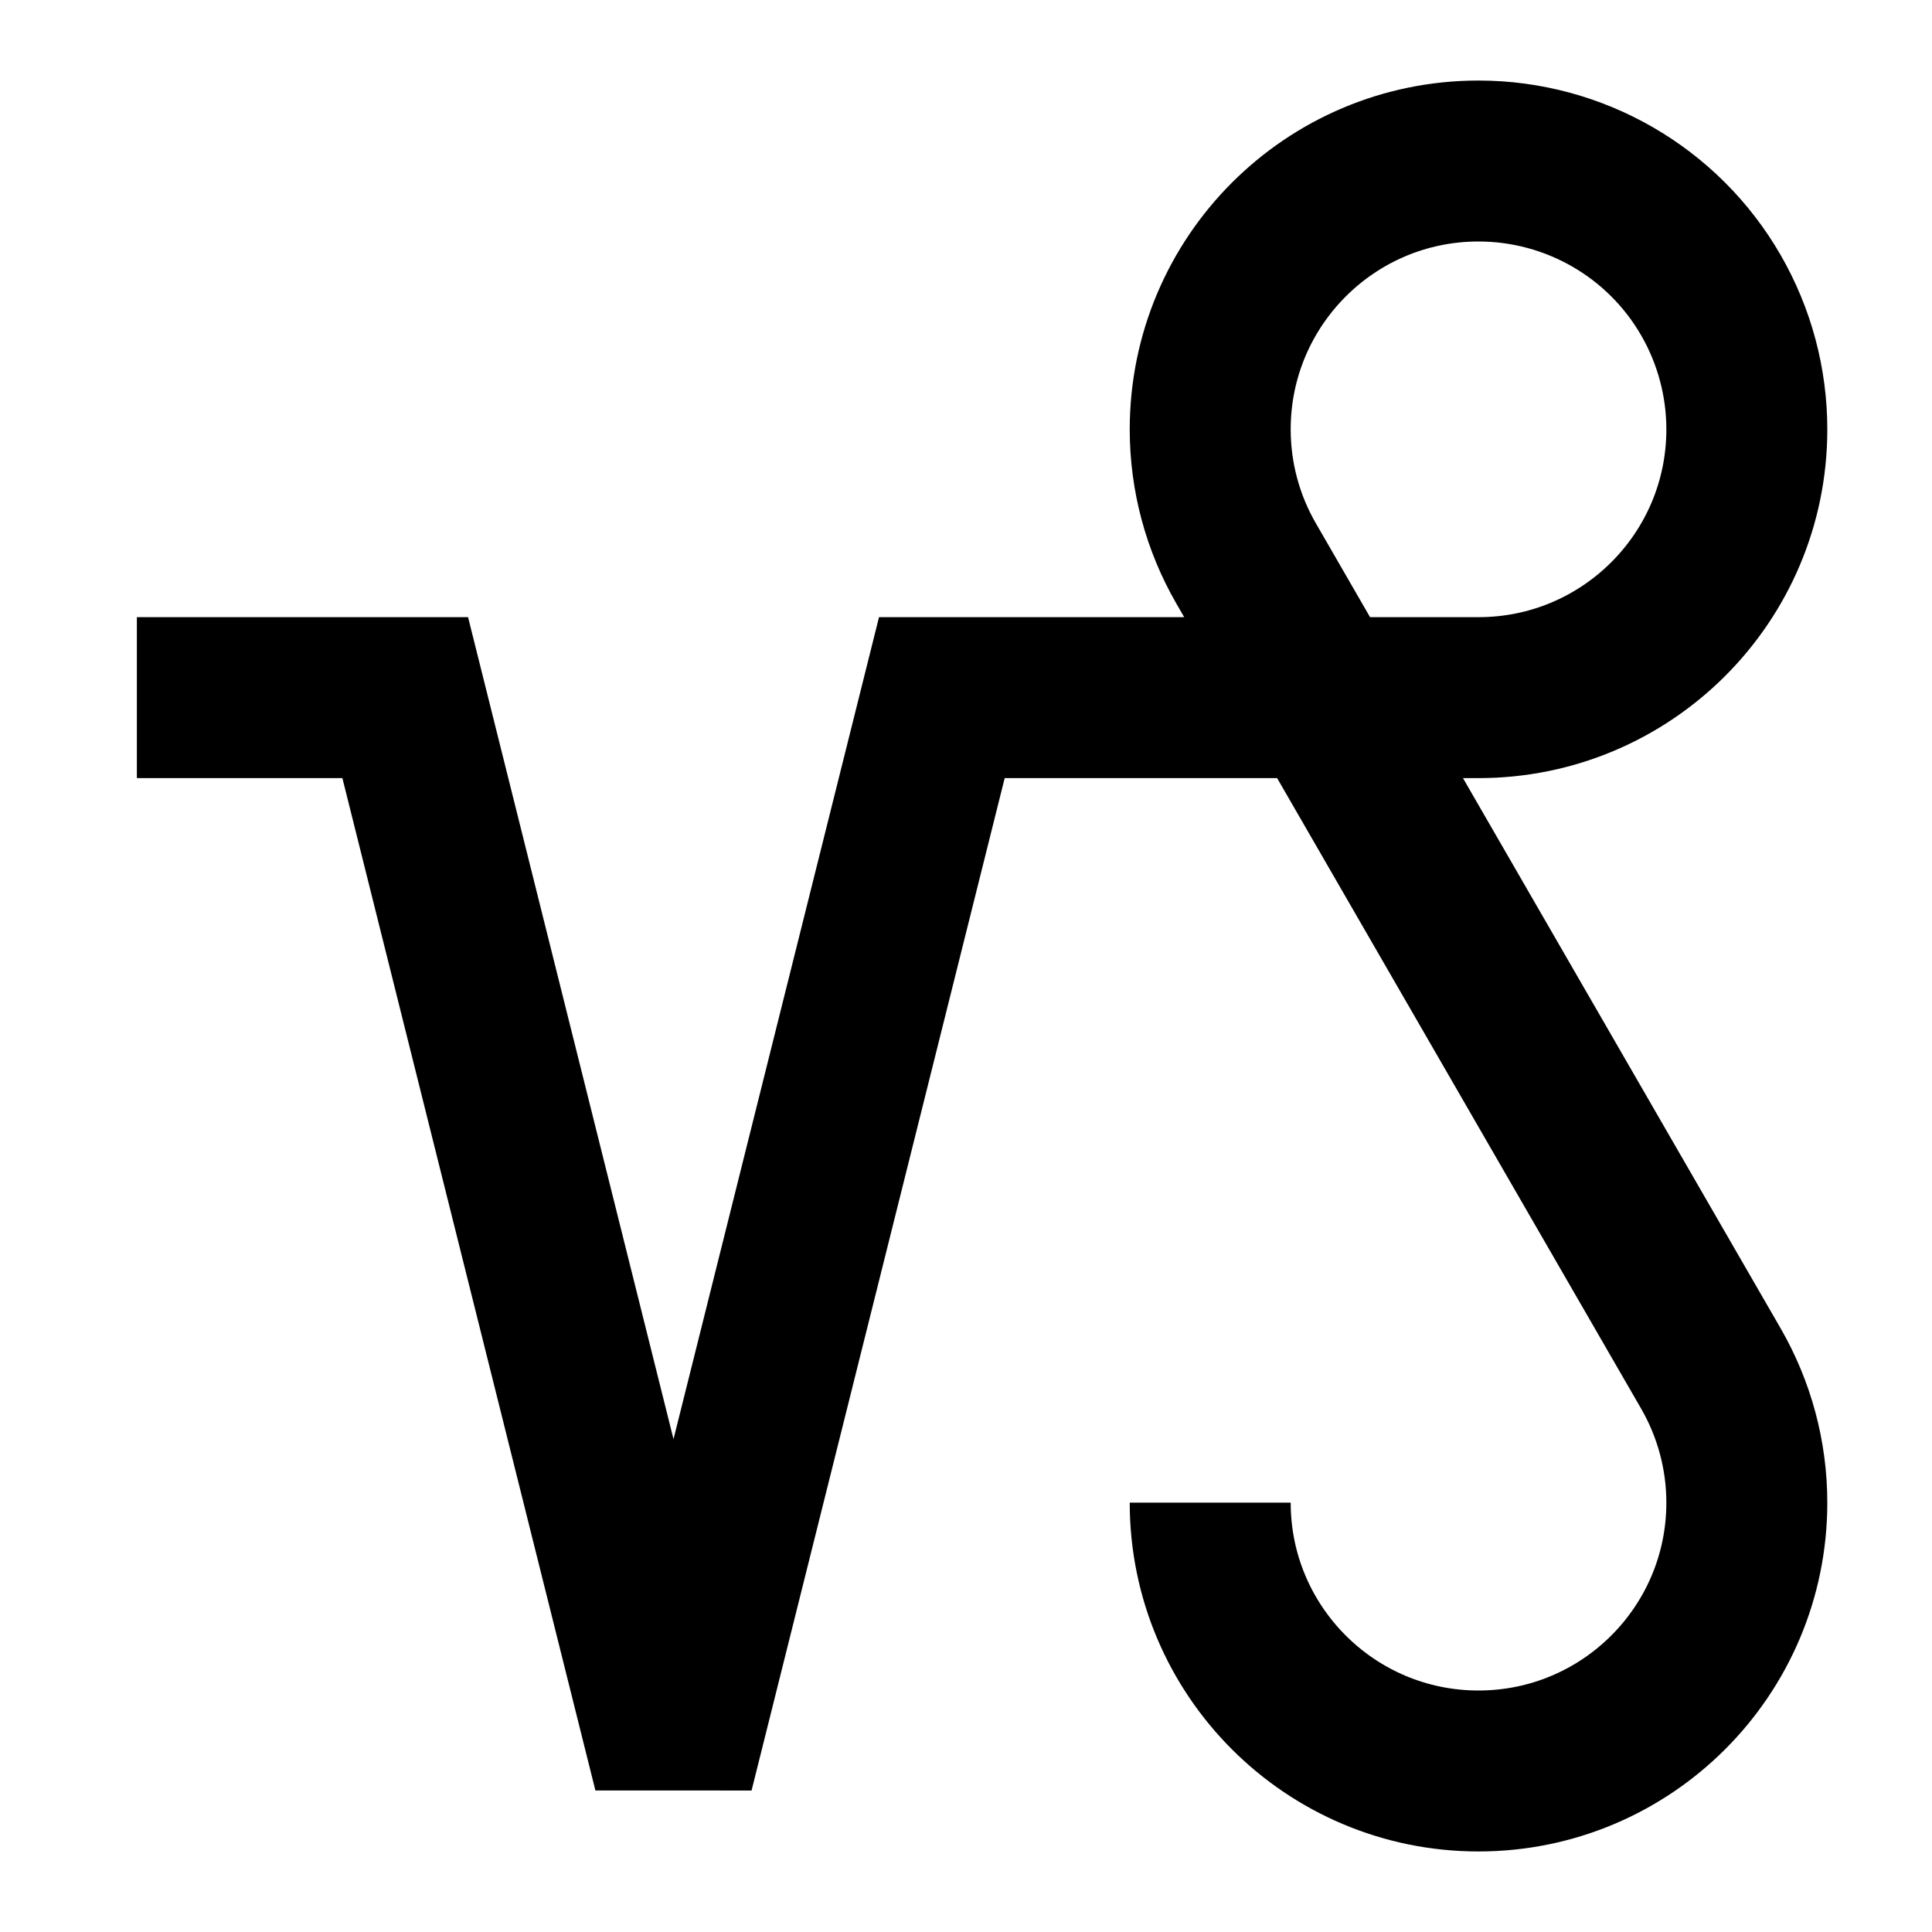
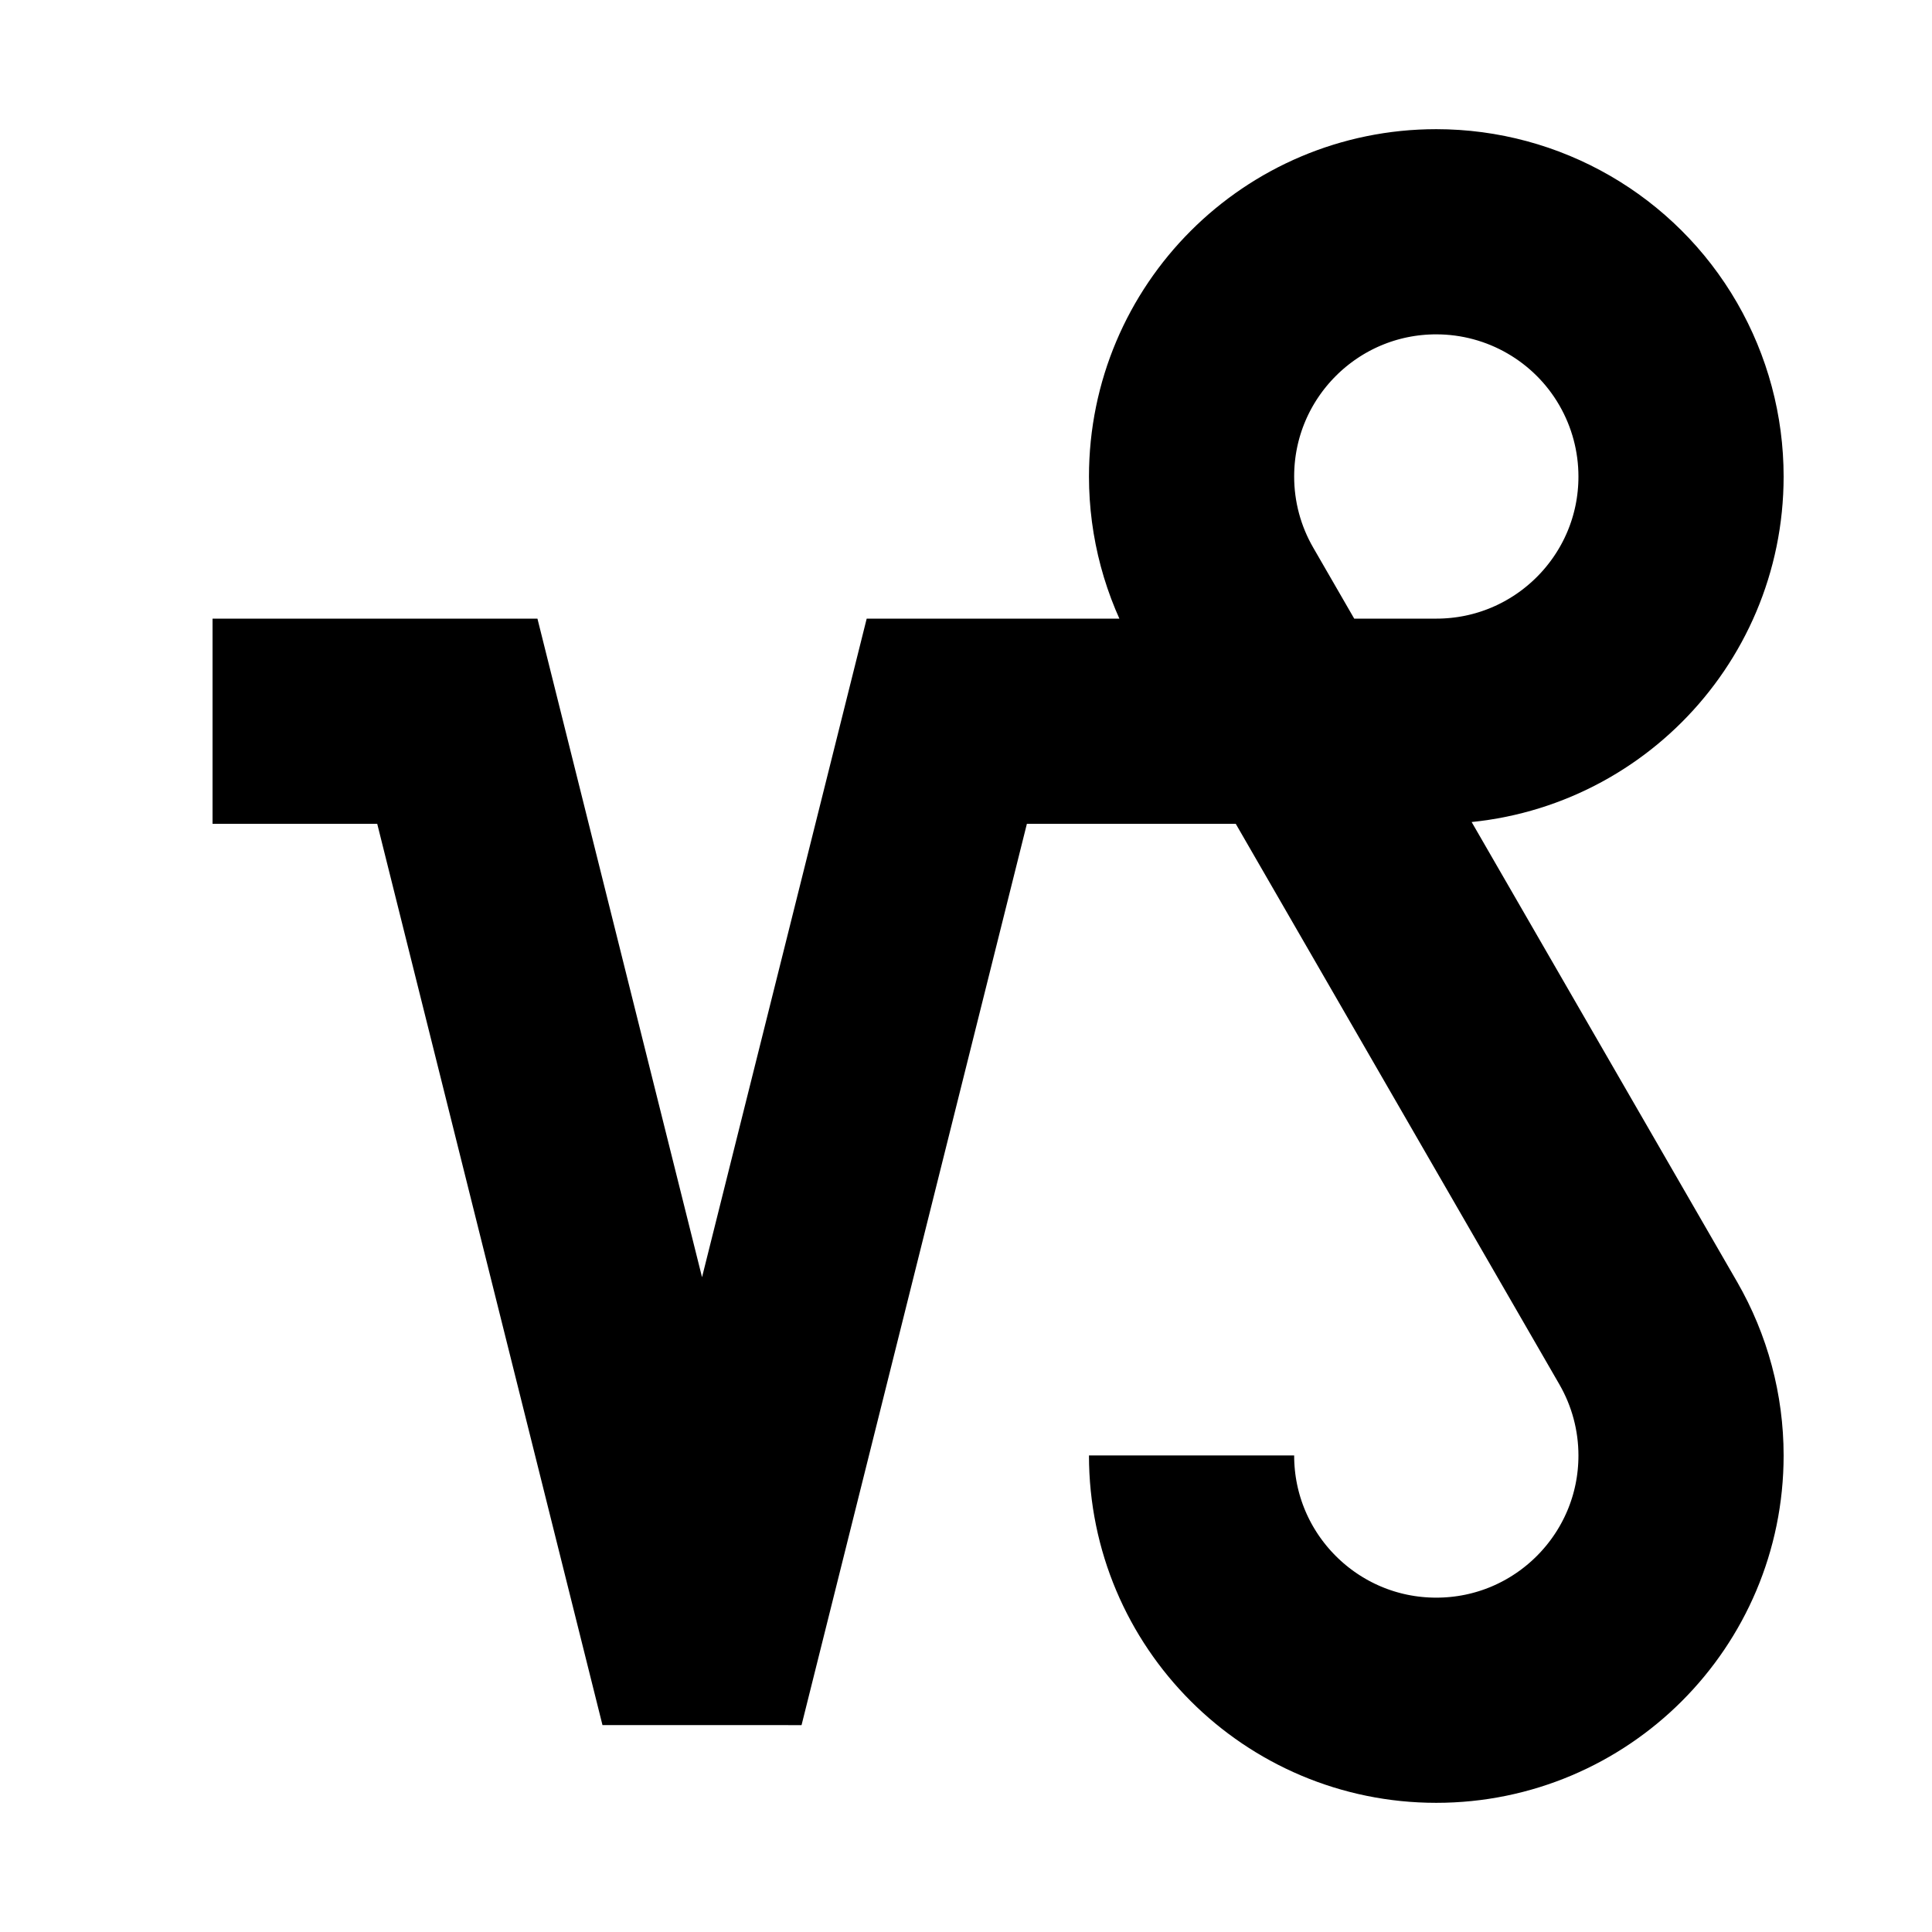
<svg xmlns="http://www.w3.org/2000/svg" width="12pt" height="12pt" viewBox="0 0 12 12" version="1.1" id="svg9">
  <defs id="defs13">
    <clipPath id="clip1">
      <path d="M 0,0 H 80.398 V 80.398 H 0 Z m 0,0" id="path2-5" />
    </clipPath>
+     <meshgradient id="meshgradient853" gradientUnits="userSpaceOnUse" x="0.85" y="1">
+       <meshrow id="meshrow855">
+         <meshpatch id="meshpatch857">
+           <stop path="c 3.333,0  6.667,0  10,0" style="stop-color:#ffffff;stop-opacity:1" id="stop859" />
+           <stop path="c 0,3.333  0,6.667  0,10" style="stop-color:#000000;stop-opacity:1" id="stop861" />
+           <stop path="c -3.333,0  -6.667,0  -10,0" style="stop-color:#ffffff;stop-opacity:1" id="stop863" />
+           <stop path="c 0,-3.333  0,-6.667  0,-10" style="stop-color:#000000;stop-opacity:1" id="stop865" />
+         </meshpatch>
+       </meshrow>
+     </meshgradient>
+     <meshgradient id="meshgradient881" gradientUnits="userSpaceOnUse" x="0.85" y="1">
+       <meshrow id="meshrow893">
+         <meshpatch id="meshpatch891">
+           <stop path="c 3.333,0  6.667,0  10,0" style="stop-color:#ffffff;stop-opacity:1" id="stop883" />
+           <stop path="c 0,3.333  0,6.667  0,10" style="stop-color:#000000;stop-opacity:1" id="stop885" />
+           <stop path="c -3.333,0  -6.667,0  -10,0" style="stop-color:#ffffff;stop-opacity:1" id="stop887" />
+           <stop path="c 0,-3.333  0,-6.667  0,-10" style="stop-color:#000000;stop-opacity:1" id="stop889" />
+         </meshpatch>
+       </meshrow>
+     </meshgradient>
  </defs>
-   <g id="g823">
-     <g transform="matrix(0.14925,0,0,0.14925,-0.1497334,2.6657917e-4)" style="clip-rule:nonzero;stroke:#000000;stroke-width:6.698;stroke-linecap:butt;stroke-linejoin:miter;stroke-miterlimit:1.5;stroke-dasharray:none;stroke-opacity:1" clip-path="url(#clip1)" id="g9">
-       <path style="fill:none;stroke:#000000;stroke-width:66.985;stroke-linecap:butt;stroke-linejoin:miter;stroke-miterlimit:1.5;stroke-dasharray:none;stroke-opacity:1" d="M 66.992,513.688 H 178.672 L 290.312,67.008 401.992,513.688 H 625.312 c 61.68,0 111.68,49.961 111.68,111.641 0,19.609 -5.156,38.867 -14.961,55.859 -19.922,34.531 -56.797,55.82 -96.719,55.82 -61.641,0 -111.641,-50 -111.641,-111.68 0,-19.609 5.156,-38.867 14.961,-55.82 l 193.398,-335 c 9.805,-16.992 14.961,-36.25 14.961,-55.82 0,-61.68 -50,-111.68 -111.68,-111.68 -61.641,0 -111.641,50 -111.641,111.68" transform="matrix(0.1,0,0,-0.1,0,80.4)" id="path7" />
+   <g id="g823" style="fill:url(#meshgradient853);fill-opacity:1;stroke:#000000;stroke-width:1.397;stroke-dasharray:none;stroke-opacity:1" transform="matrix(0.9121199,0,0,0.9121199,0.5448036,0.5272807)">
+     <g transform="matrix(0.14925,0,0,0.14925,-0.1497334,2.6657917e-4)" style="clip-rule:nonzero;fill:url(#meshgradient881);fill-opacity:1;stroke:#000000;stroke-width:9.362;stroke-linecap:butt;stroke-linejoin:miter;stroke-miterlimit:1.5;stroke-dasharray:none;stroke-opacity:1" clip-path="url(#clip1)" id="g9">
+       <path style="fill:none;fill-opacity:1;stroke:#000000;stroke-width:93.616;stroke-linecap:butt;stroke-linejoin:miter;stroke-miterlimit:1.5;stroke-dasharray:none;stroke-opacity:1" d="M 66.992,513.688 H 178.672 L 290.312,67.008 401.992,513.688 H 625.312 c 61.68,0 111.68,49.961 111.68,111.641 0,19.609 -5.156,38.867 -14.961,55.859 -19.922,34.531 -56.797,55.82 -96.719,55.82 -61.641,0 -111.641,-50 -111.641,-111.68 0,-19.609 5.156,-38.867 14.961,-55.82 l 193.398,-335 c 9.805,-16.992 14.961,-36.25 14.961,-55.82 0,-61.68 -50,-111.68 -111.68,-111.68 -61.641,0 -111.641,50 -111.641,111.68" transform="matrix(0.1,0,0,-0.1,0,80.4)" id="path7" />
    </g>
  </g>
</svg>
